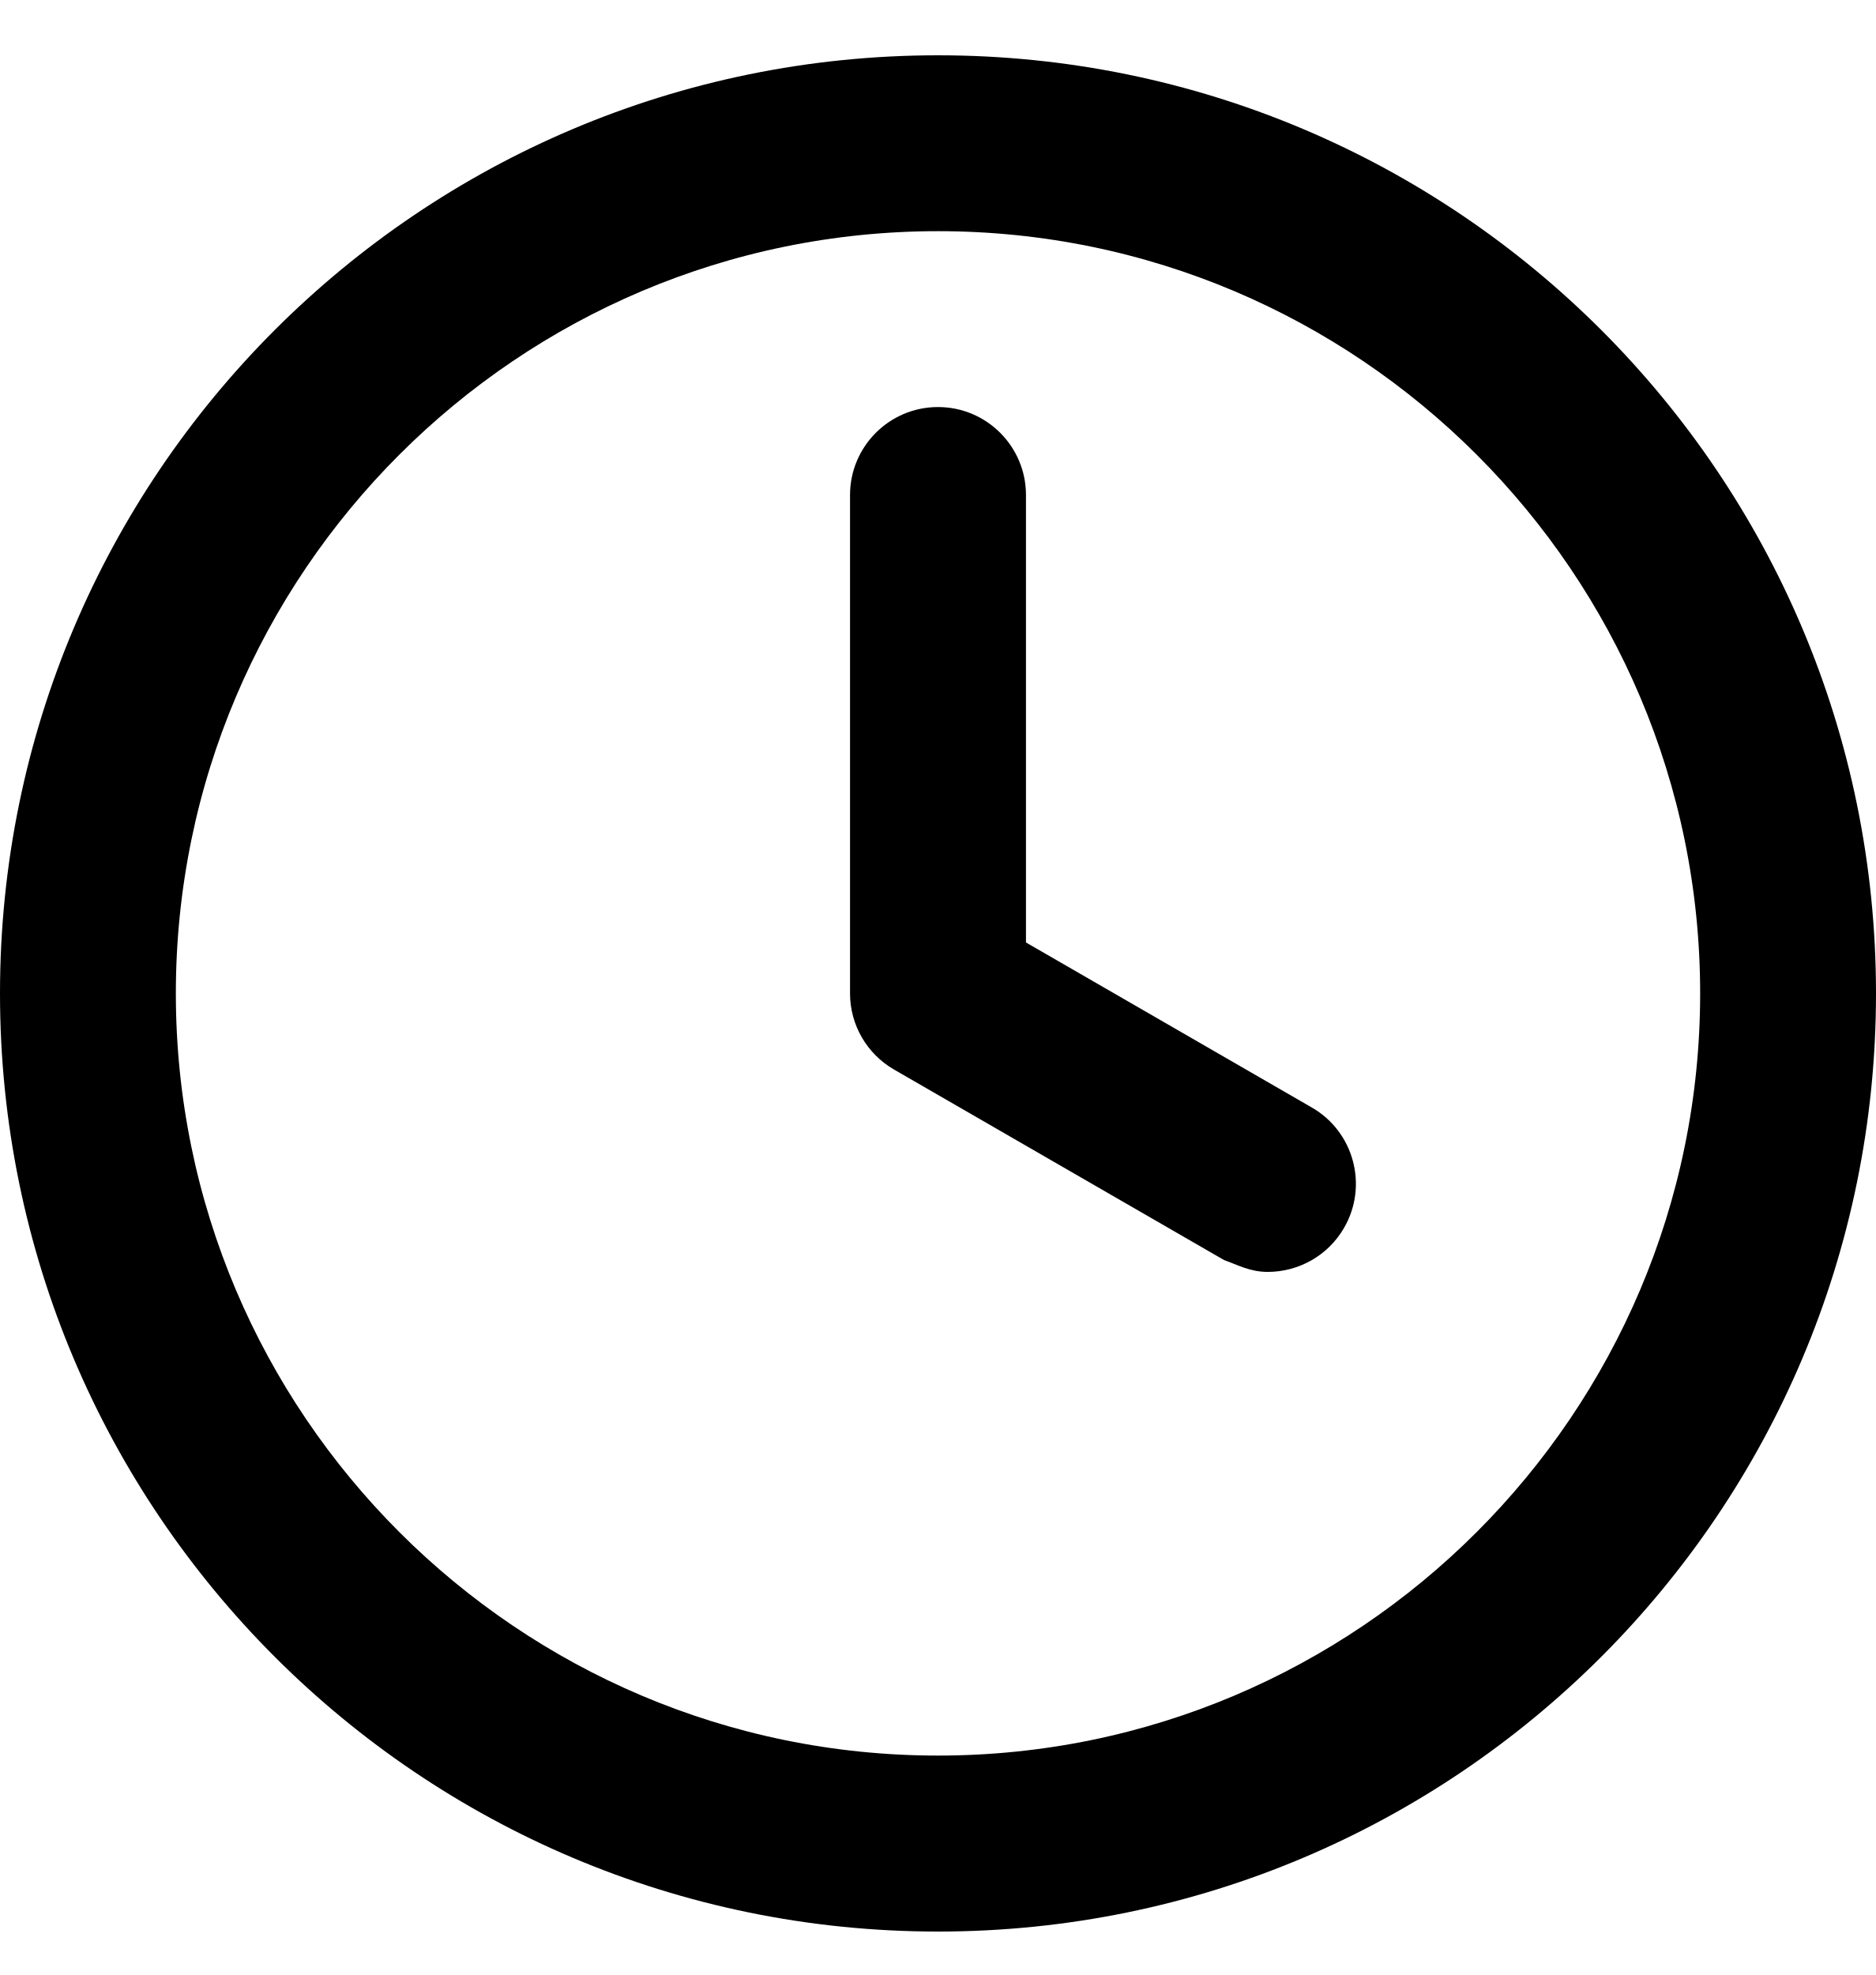
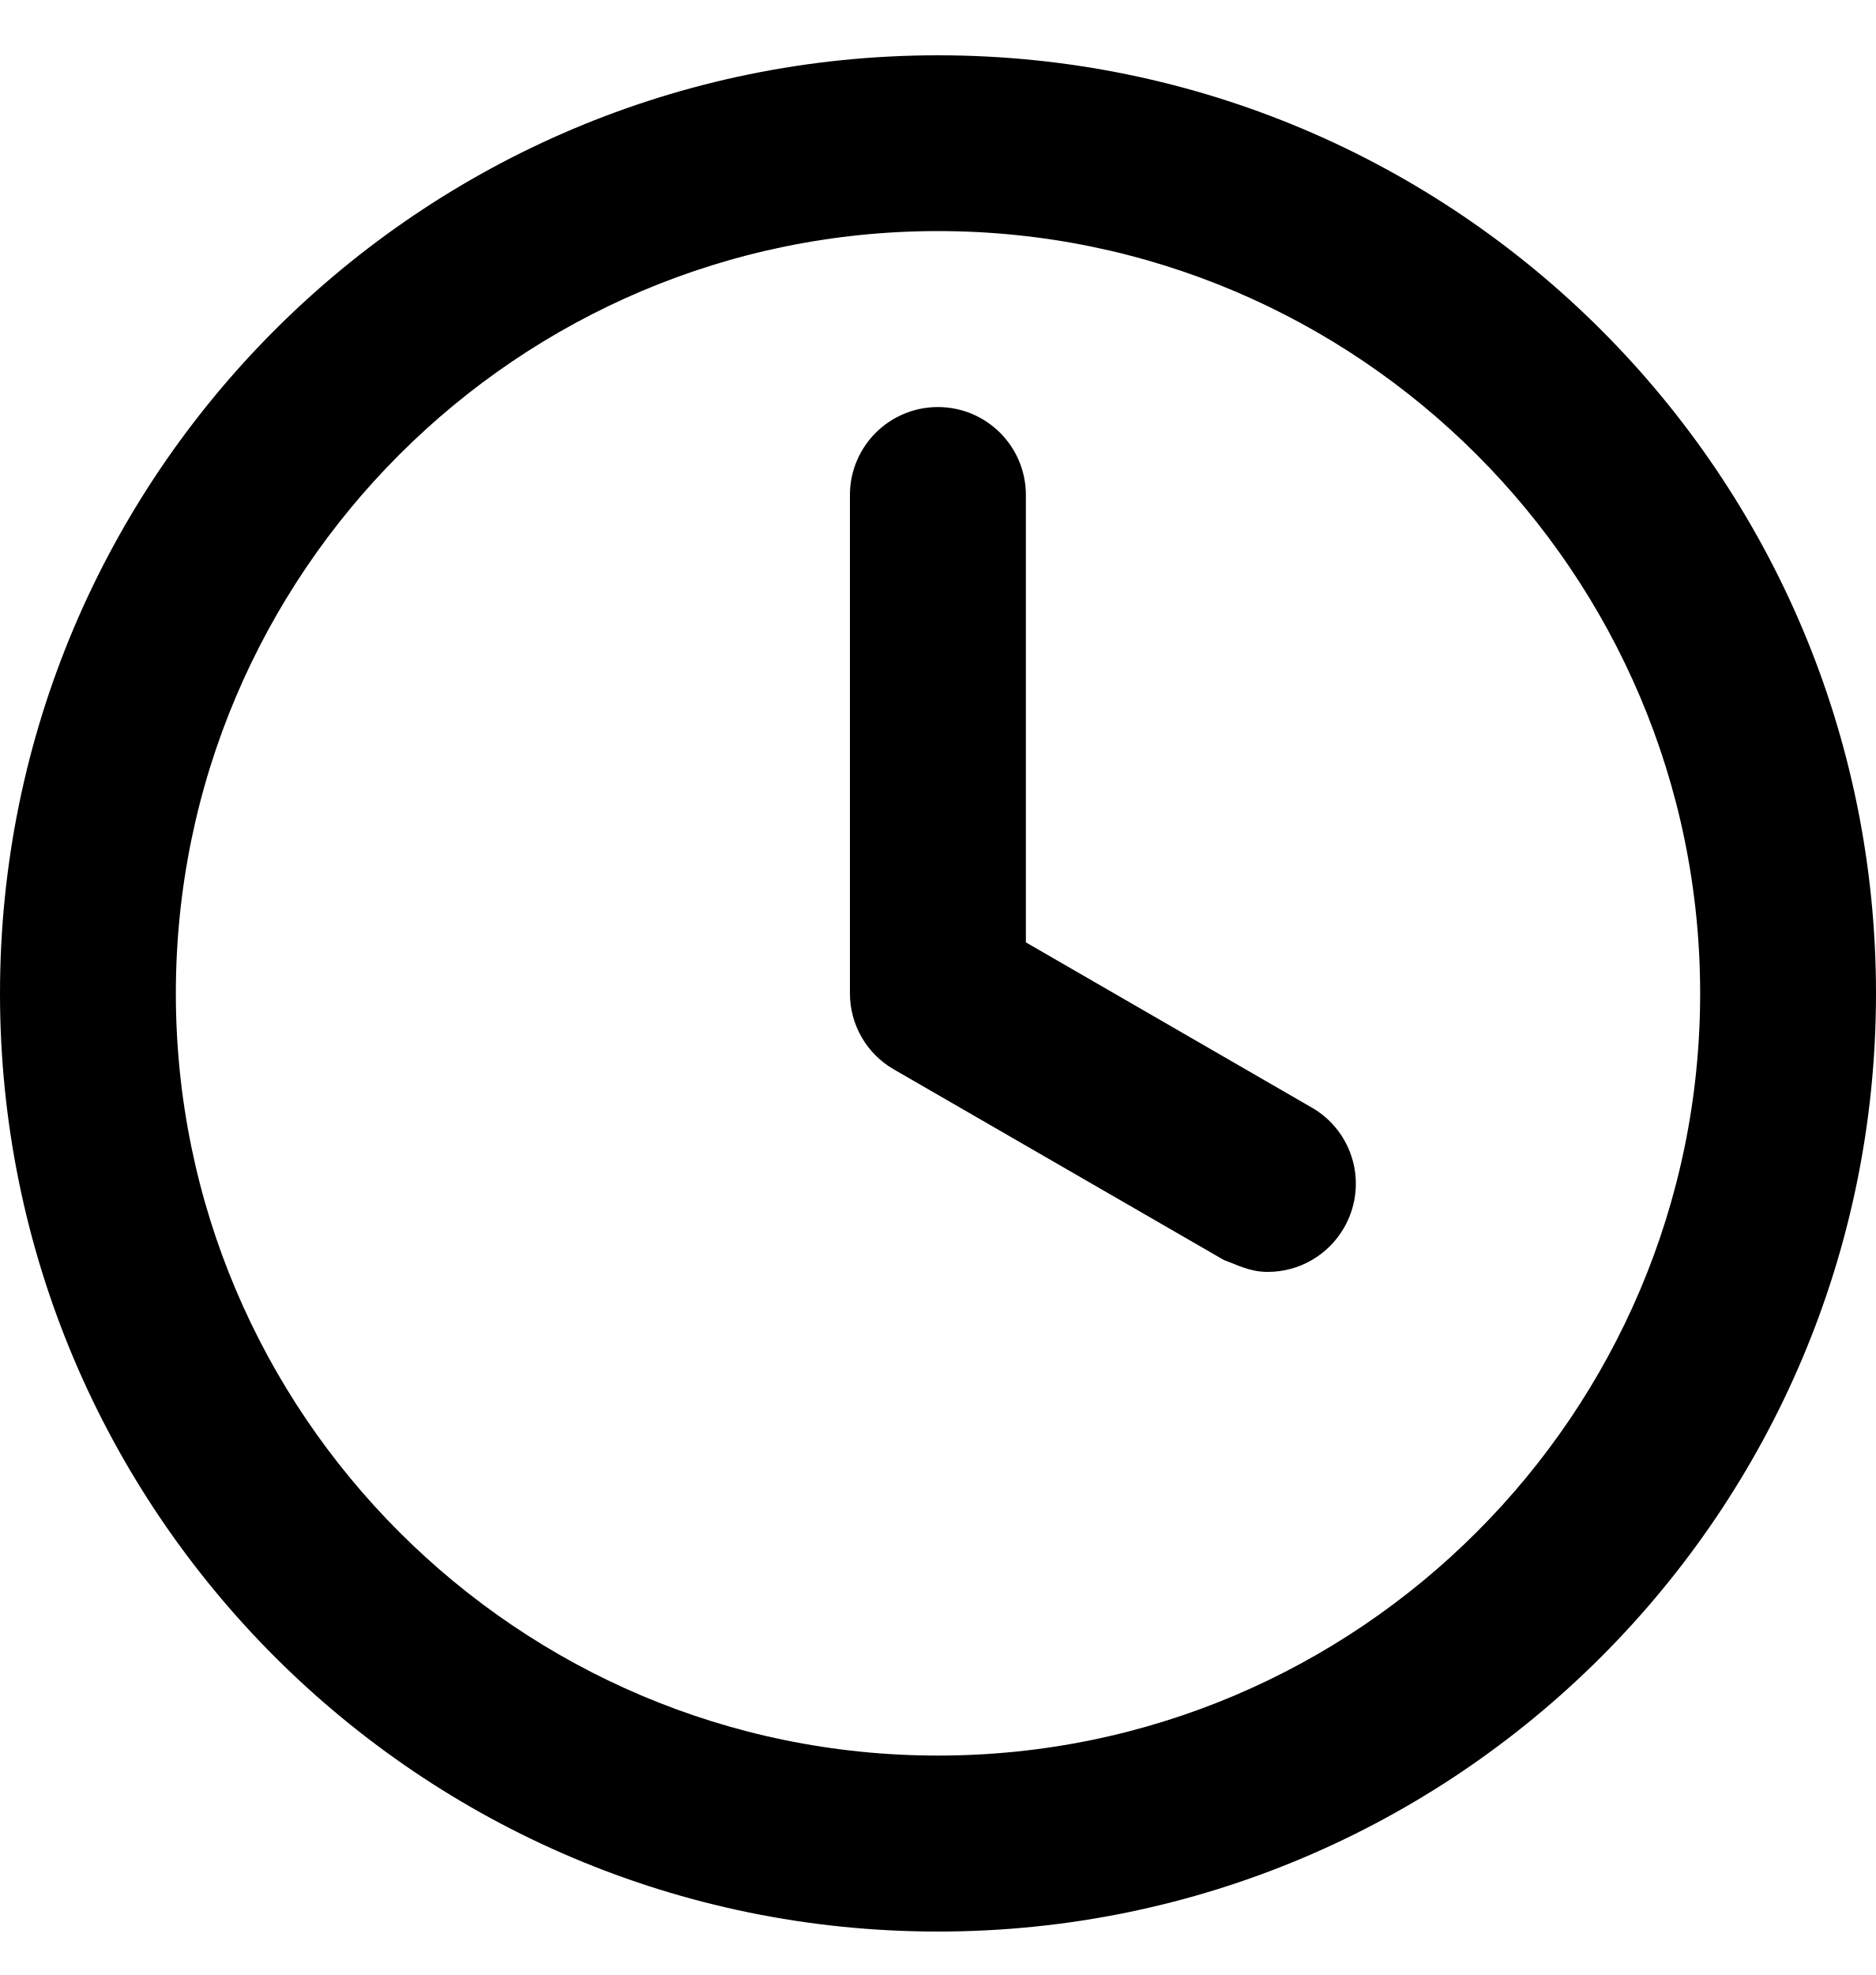
- <svg xmlns="http://www.w3.org/2000/svg" width="19" height="20" viewBox="0 0 19 20" fill="none">
-   <path d="M9.5 0.56C4.253 0.56 0 4.812 0 10.06C0 15.307 4.253 19.56 9.5 19.56C14.747 19.56 19 15.307 19 10.06C19 4.812 14.747 0.56 9.5 0.56ZM9.5 17.778C5.244 17.778 1.781 14.316 1.781 10.06C1.781 5.803 5.244 2.341 9.5 2.341C13.756 2.341 17.219 5.803 17.219 10.06C17.219 14.316 13.756 17.778 9.5 17.778ZM13.289 11.217L10.391 9.544V5.013C10.391 4.523 9.994 4.122 9.5 4.122C9.006 4.122 8.609 4.523 8.609 5.013V10.06C8.609 10.378 8.779 10.672 9.055 10.831L12.397 12.76C12.536 12.809 12.658 12.88 12.84 12.88C13.147 12.88 13.447 12.72 13.612 12.435C13.86 12.008 13.712 11.462 13.289 11.217Z" fill="black" />
+ <svg xmlns="http://www.w3.org/2000/svg" width="19" height="20" fill="none">
+   <path d="M9.5.56a9.5 9.5 0 00-9.5 9.5 9.5 9.5 0 009.5 9.5 9.5 9.5 0 009.5-9.5A9.5 9.5 0 009.5.56zm0 17.218c-4.256 0-7.719-3.462-7.719-7.718 0-4.257 3.463-7.72 7.719-7.72s7.719 3.463 7.719 7.72c0 4.256-3.463 7.718-7.719 7.718zm3.789-6.56L10.39 9.543v-4.53a.89.89 0 00-1.782 0v5.047c0 .318.17.612.446.77l3.342 1.93c.139.05.261.12.443.12a.89.89 0 00.772-.445.89.89 0 00-.323-1.218z" fill="#000" />
</svg>
